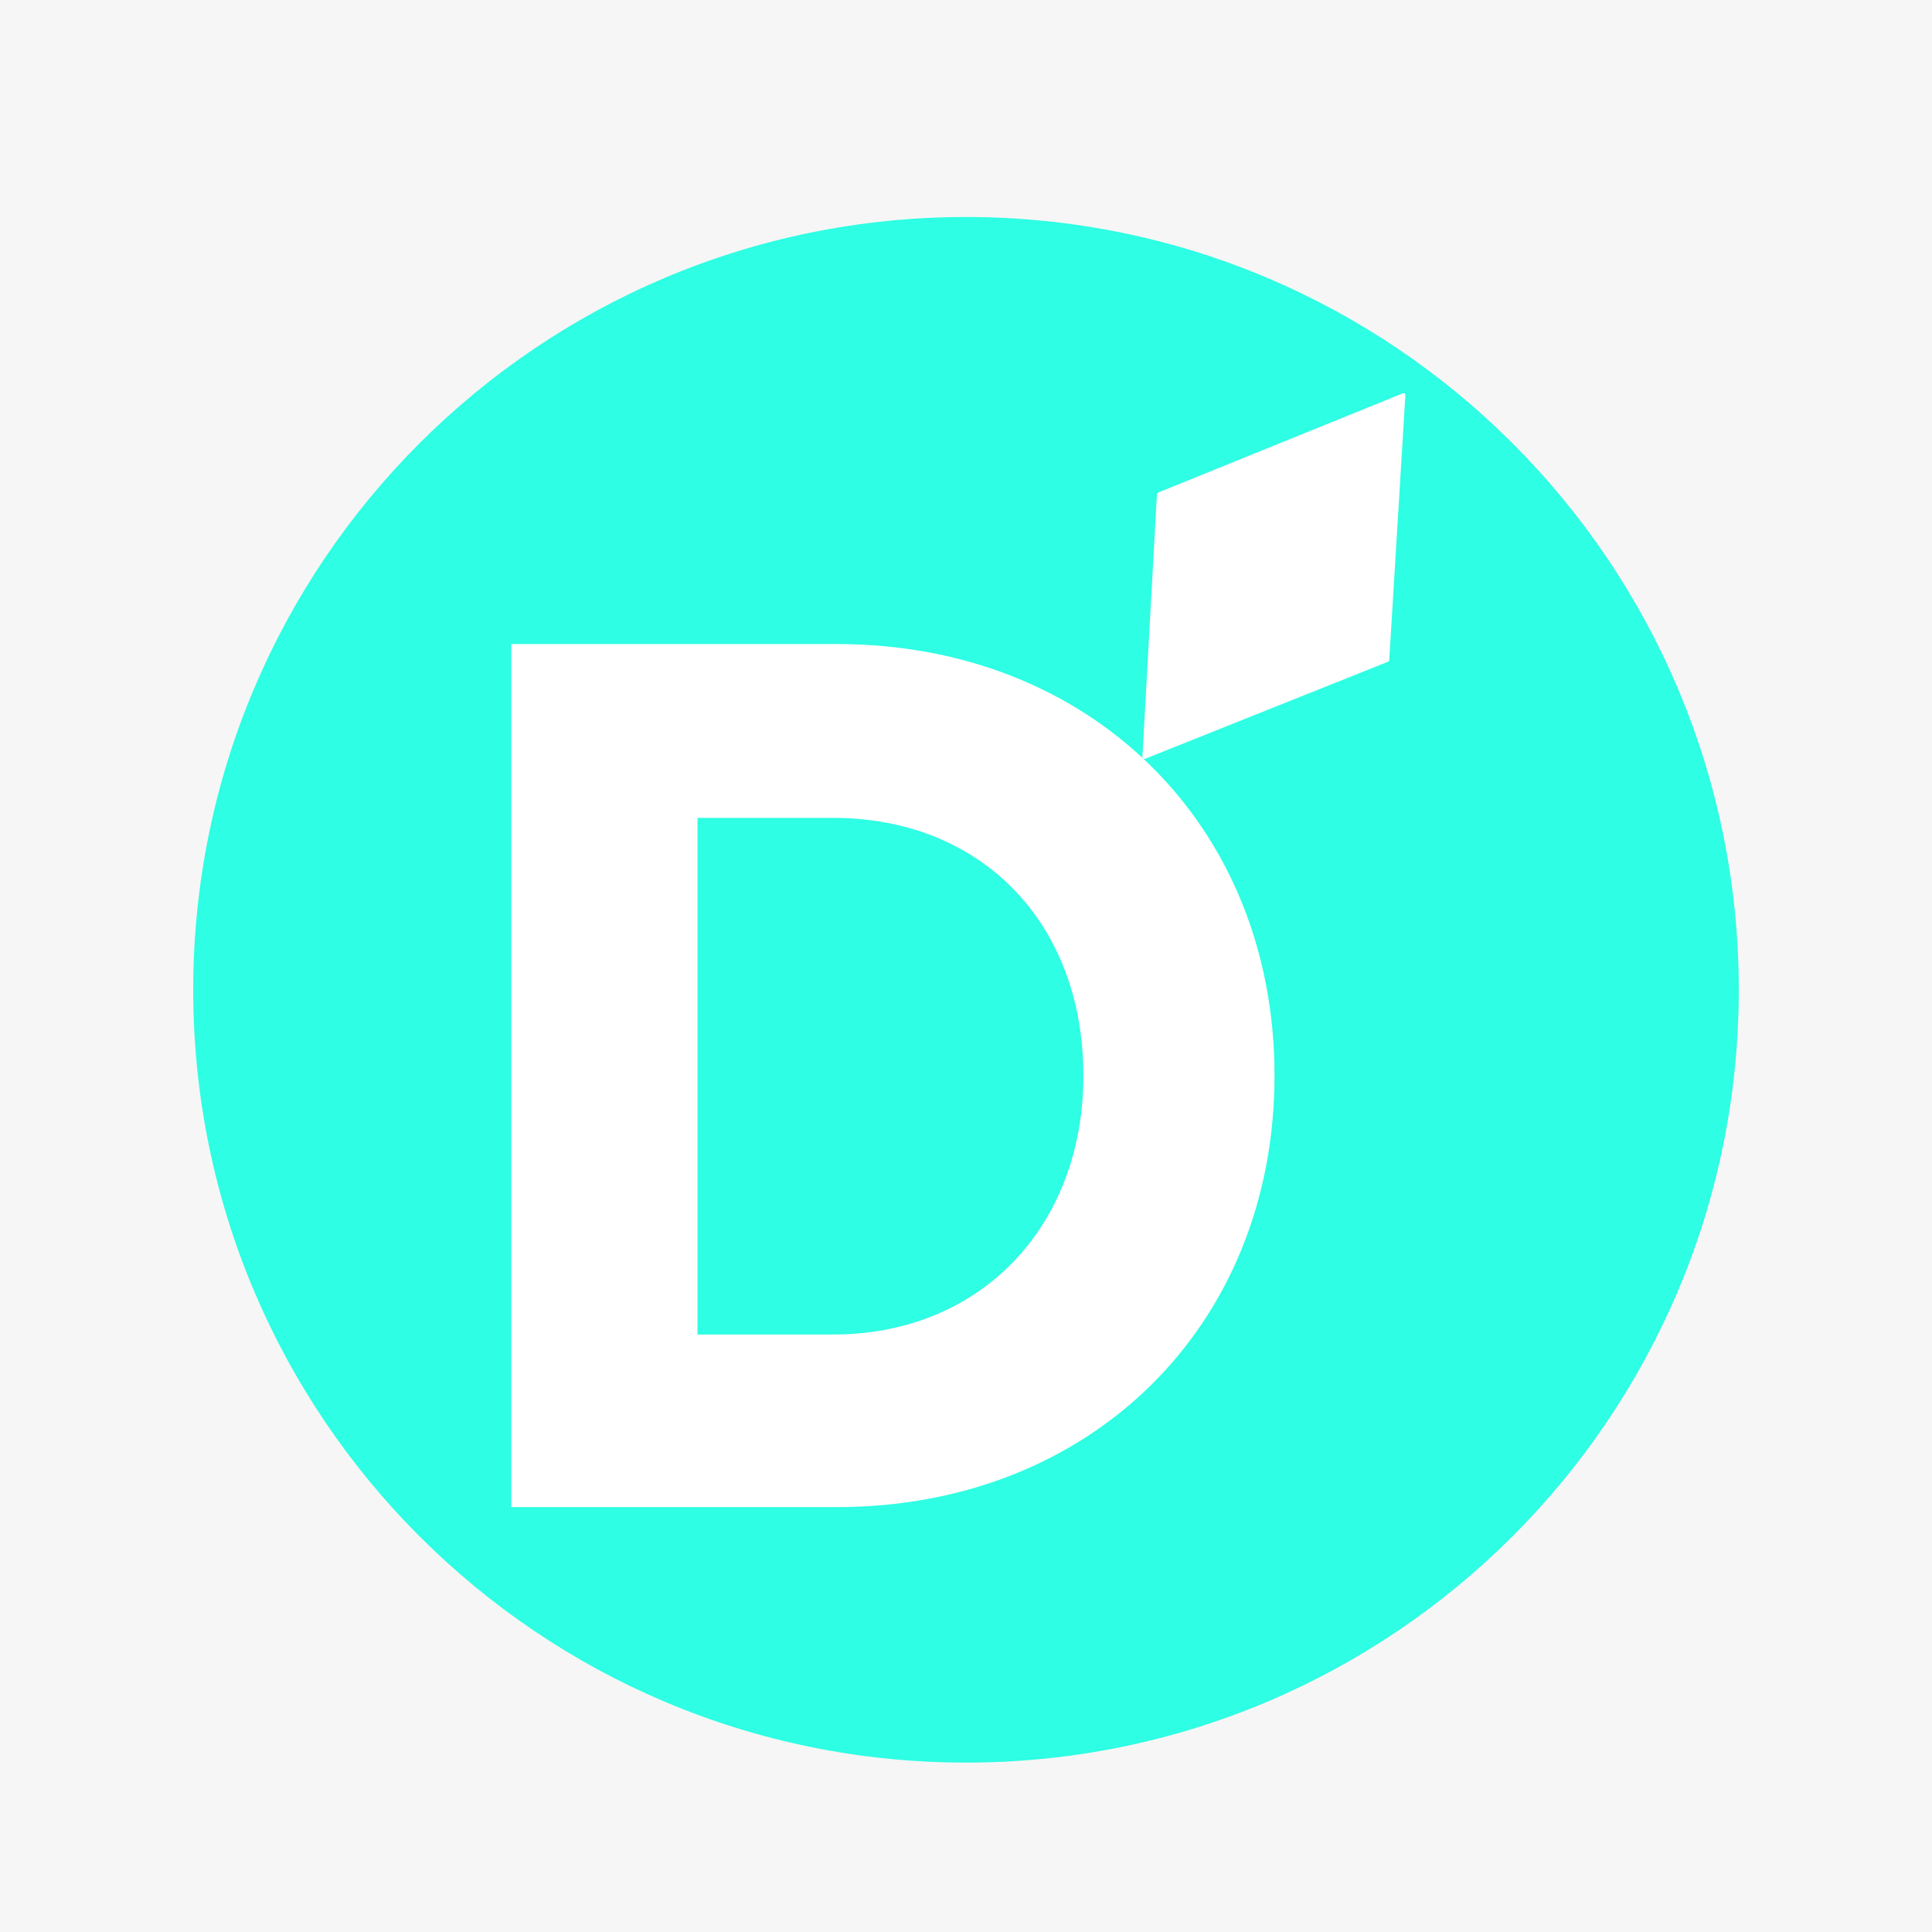
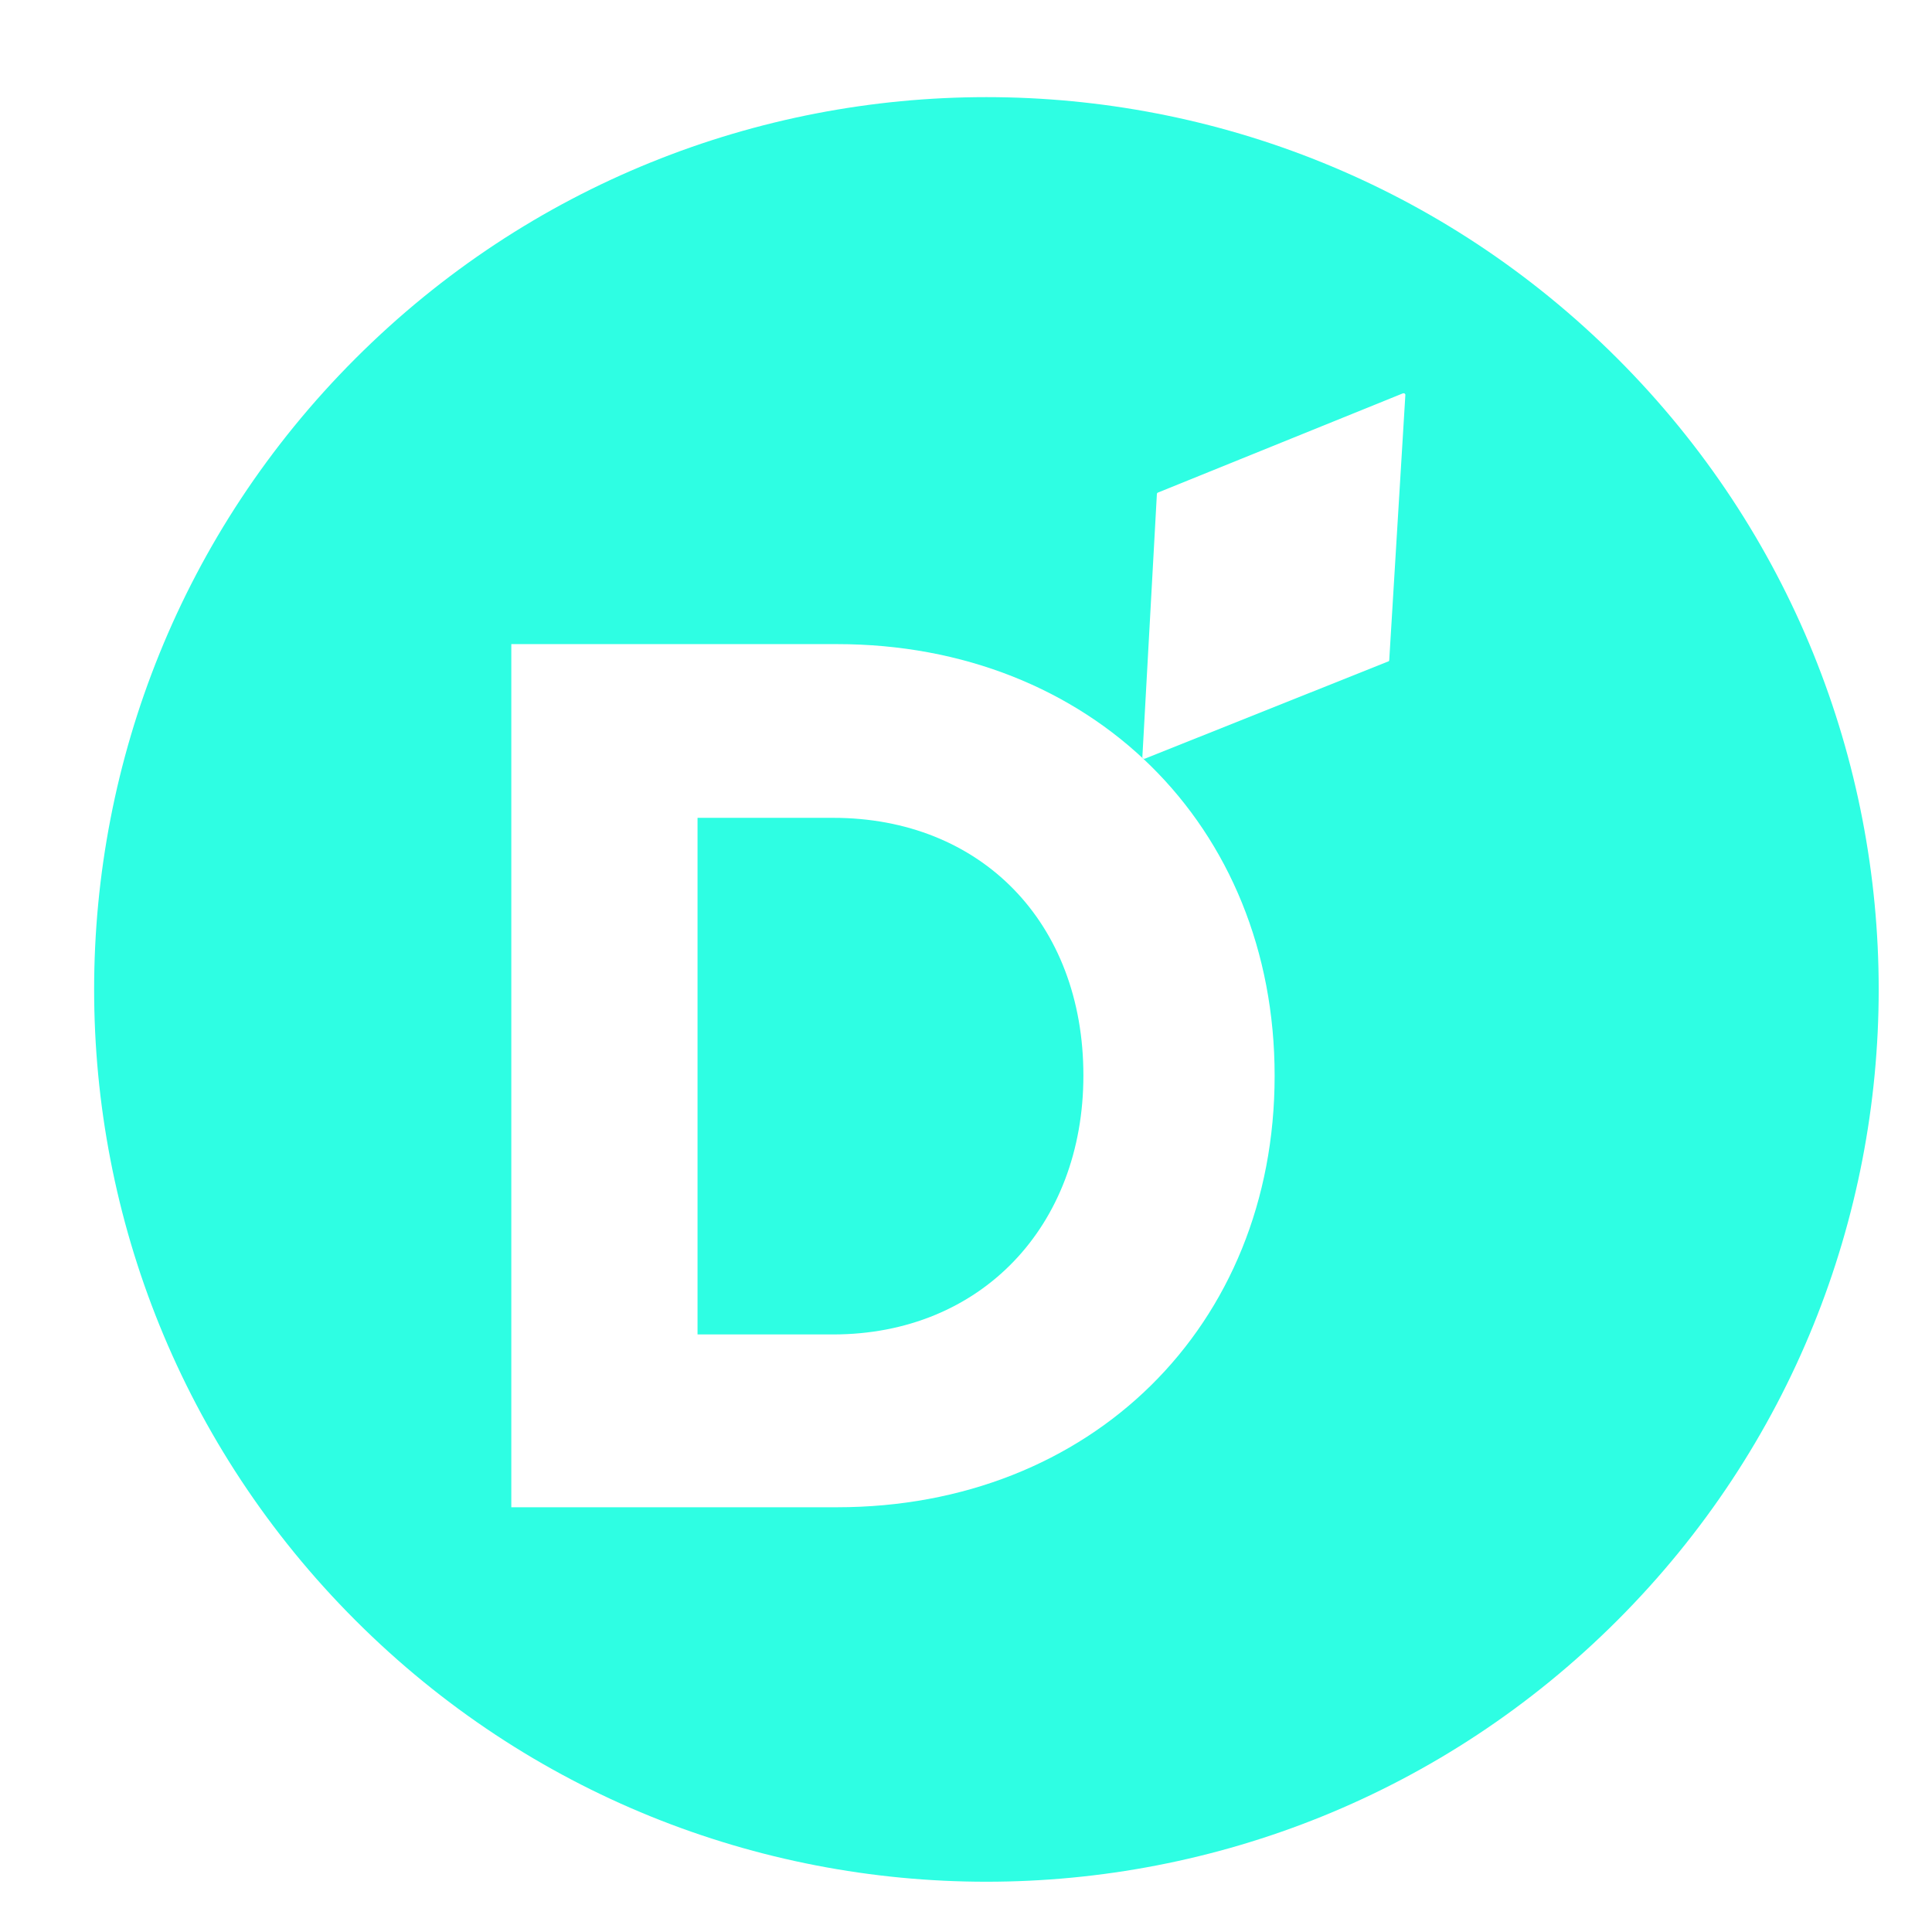
<svg xmlns="http://www.w3.org/2000/svg" width="256px" height="256px" viewBox="0 0 256 256" version="1.1">
  <defs>
    <clipPath id="clip1">
-       <path d="M 0 3.152 L 256 3.152 L 256 256 L 0 256 Z M 0 3.152 " />
+       <path d="M 151.395 52.148 L 186 52.148 L 186 100.504 L 151.395 100.504 Z M 151.395 52.148 " />
    </clipPath>
    <clipPath id="clip2">
-       <path d="M 151.387 52.148 L 186 52.148 L 186 100.504 L 151.387 100.504 Z M 151.387 52.148 " />
+       <path d="M 135.973 89.27 L 170.895 41.102 L 201.602 63.363 L 166.676 111.531 Z M 135.973 89.27 " />
    </clipPath>
    <clipPath id="clip3">
-       <path d="M 135.977 89.281 L 170.902 41.113 L 201.605 63.379 L 166.68 111.543 Z M 135.977 89.281 " />
+       <path d="M 135.973 89.27 L 170.895 41.102 L 201.602 63.363 L 166.676 111.531 Z M 135.973 89.27 " />
    </clipPath>
    <clipPath id="clip4">
-       <path d="M 135.977 89.281 L 170.902 41.113 L 201.605 63.379 L 166.68 111.543 Z M 135.977 89.281 " />
+       <path d="M 151.062 52 L 186.453 52 L 186.453 100.836 L 151.062 100.836 Z M 151.062 52 " />
    </clipPath>
    <clipPath id="clip5">
-       <path d="M 151.07 52 L 186.469 52 L 186.469 100.82 L 151.07 100.82 Z M 151.07 52 " />
+       <path d="M 135.973 89.27 L 170.895 41.102 L 201.602 63.363 L 166.676 111.531 Z M 135.973 89.27 " />
    </clipPath>
    <clipPath id="clip6">
-       <path d="M 135.977 89.281 L 170.902 41.113 L 201.605 63.379 L 166.68 111.543 Z M 135.977 89.281 " />
-     </clipPath>
-     <clipPath id="clip7">
-       <path d="M 135.977 89.281 L 170.902 41.113 L 201.605 63.379 L 166.68 111.543 Z M 135.977 89.281 " />
+       <path d="M 135.973 89.27 L 170.895 41.102 L 201.602 63.363 L 166.676 111.531 Z M 135.973 89.27 " />
    </clipPath>
  </defs>
  <g id="surface1">
-     <path style=" stroke:none;fill-rule:nonzero;fill:rgb(18.039%,99.608%,89.02%);fill-opacity:1;" d="M 14.734 14.105 L 250.113 14.105 L 250.113 249.484 L 14.734 249.484 L 14.734 14.105 " />
-     <path style=" stroke:none;fill-rule:nonzero;fill:rgb(96.471%,96.471%,96.471%);fill-opacity:1;" d="M 130.703 -16.691 C 49.047 -16.691 -17.09 49.445 -17.09 131.102 C -17.09 212.758 49.047 278.895 130.703 278.895 C 212.359 278.895 278.496 212.758 278.496 131.102 C 278.496 49.445 212.359 -16.691 130.703 -16.691 Z M 130.703 249.336 C 65.379 249.336 12.469 196.426 12.469 131.102 C 12.469 65.777 65.379 12.867 130.703 12.867 C 196.027 12.867 248.938 65.777 248.938 131.102 C 248.938 196.426 196.027 249.336 130.703 249.336 Z M 130.703 249.336 " />
-     <path style=" stroke:none;fill-rule:nonzero;fill:rgb(100%,100%,100%);fill-opacity:1;" d="M 126.199 -45.289 C 30.793 -45.289 -46.48 31.984 -46.48 127.391 C -46.48 222.797 30.793 300.074 126.199 300.074 C 221.605 300.074 298.883 222.797 298.883 127.391 C 298.883 31.984 221.605 -45.289 126.199 -45.289 Z M 126.199 265.535 C 49.875 265.535 -11.945 203.715 -11.945 127.391 C -11.945 51.066 49.875 -10.754 126.199 -10.754 C 202.527 -10.754 264.344 51.066 264.344 127.391 C 264.344 203.715 202.527 265.535 126.199 265.535 Z M 126.199 265.535 " />
-     <path style=" stroke:none;fill-rule:nonzero;fill:rgb(96.471%,96.471%,96.471%);fill-opacity:1;" d="M 128.02 -54.043 C 24.23 -54.043 -59.832 30.02 -59.832 133.809 C -59.832 237.594 24.23 321.66 128.02 321.66 C 231.809 321.66 315.871 237.594 315.871 133.809 C 315.871 30.02 231.809 -54.043 128.02 -54.043 Z M 128.02 284.09 C 44.988 284.09 -22.262 216.84 -22.262 133.809 C -22.262 50.777 44.988 -16.473 128.02 -16.473 C 211.051 -16.473 278.301 50.777 278.301 133.809 C 278.301 216.84 211.051 284.09 128.02 284.09 Z M 128.02 284.09 " />
+     <path style=" stroke:none;fill-rule:nonzero;fill:rgb(18.039%,99.608%,89.02%);fill-opacity:1;" d="M 214.309 47.5 C 168.133 1.328 93.273 1.328 47.102 47.5 C 0.93 93.676 0.93 168.535 47.102 214.707 C 93.273 260.883 168.133 260.883 214.309 214.707 C 260.48 168.535 260.48 93.676 214.309 47.5 Z M 214.309 47.5 " />
+     <path style=" stroke:none;fill-rule:nonzero;fill:rgb(100%,100%,100%);fill-opacity:1;" d="M 110.891 85.348 L 67.75 85.348 L 67.75 199.719 L 110.891 199.719 C 144.551 199.719 168.895 175.707 168.895 142.547 C 168.895 109.383 144.527 85.348 110.891 85.348 Z M 110.391 176.82 L 92.426 176.82 L 92.426 108.367 L 110.391 108.367 C 129.996 108.367 143.555 122.254 143.555 142.5 C 143.555 162.457 129.996 176.82 110.391 176.82 Z M 110.391 176.82 " />
    <g clip-path="url(#clip1)" clip-rule="nonzero">
-       <path style=" stroke:none;fill-rule:nonzero;fill:rgb(96.471%,96.471%,96.471%);fill-opacity:1;" d="M 128 3.152 C 57.281 3.152 0 60.434 0 131.152 C 0 201.871 57.281 259.152 128 259.152 C 198.719 259.152 256 201.871 256 131.152 C 256 60.434 198.719 3.152 128 3.152 Z M 128 233.555 C 71.422 233.555 25.602 187.73 25.602 131.152 C 25.602 74.578 71.422 28.754 128 28.754 C 184.578 28.754 230.398 74.578 230.398 131.152 C 230.398 187.73 184.578 233.555 128 233.555 Z M 128 233.555 " />
-     </g>
-     <path style=" stroke:none;fill-rule:nonzero;fill:rgb(100%,100%,100%);fill-opacity:1;" d="M 110.883 85.34 L 67.75 85.34 L 67.75 199.699 L 110.883 199.699 C 144.535 199.699 168.879 175.684 168.879 142.52 C 168.879 109.355 144.535 85.34 110.883 85.34 Z M 110.391 176.828 L 92.422 176.828 L 92.422 108.375 L 110.391 108.375 C 129.996 108.375 143.555 122.262 143.555 142.52 C 143.555 162.453 129.996 176.828 110.391 176.828 Z M 110.391 176.828 " />
-     <g clip-path="url(#clip2)" clip-rule="nonzero">
-       <g clip-path="url(#clip3)" clip-rule="nonzero">
-         <g clip-path="url(#clip4)" clip-rule="nonzero">
-           <path style=" stroke:none;fill-rule:nonzero;fill:rgb(100%,100%,100%);fill-opacity:1;" d="M 151.617 100.312 L 183.832 87.449 L 185.969 52.352 L 153.555 65.492 Z M 151.617 100.312 " />
+       <g clip-path="url(#clip2)" clip-rule="nonzero">
+         <g clip-path="url(#clip3)" clip-rule="nonzero">
+           <path style=" stroke:none;fill-rule:nonzero;fill:rgb(100%,100%,100%);fill-opacity:1;" d="M 151.609 100.312 L 183.82 87.441 L 185.957 52.336 L 153.527 65.469 Z M 151.609 100.312 " />
        </g>
      </g>
    </g>
-     <g clip-path="url(#clip5)" clip-rule="nonzero">
-       <g clip-path="url(#clip6)" clip-rule="nonzero">
-         <g clip-path="url(#clip7)" clip-rule="nonzero">
-           <path style=" stroke:none;fill-rule:nonzero;fill:rgb(100%,100%,100%);fill-opacity:1;" d="M 184.035 87.598 C 184.008 87.637 183.973 87.664 183.926 87.68 L 151.723 100.547 C 151.637 100.578 151.551 100.574 151.477 100.523 C 151.402 100.469 151.363 100.391 151.371 100.309 L 153.301 65.484 C 153.309 65.391 153.371 65.297 153.461 65.266 L 185.875 52.121 C 185.957 52.094 186.055 52.102 186.117 52.148 C 186.191 52.203 186.234 52.281 186.219 52.371 L 184.082 87.465 C 184.082 87.516 184.066 87.555 184.035 87.598 Z M 151.895 99.93 L 183.586 87.27 L 185.684 52.73 L 153.801 65.672 Z M 151.895 99.93 " />
+     <g clip-path="url(#clip4)" clip-rule="nonzero">
+       <g clip-path="url(#clip5)" clip-rule="nonzero">
+         <g clip-path="url(#clip6)" clip-rule="nonzero">
+           <path style=" stroke:none;fill-rule:nonzero;fill:rgb(100%,100%,100%);fill-opacity:1;" d="M 184.035 87.586 C 184.012 87.633 183.965 87.656 183.918 87.656 L 151.703 100.527 C 151.633 100.551 151.539 100.551 151.465 100.504 C 151.395 100.457 151.348 100.363 151.371 100.289 L 153.293 65.469 C 153.293 65.375 153.363 65.281 153.457 65.258 L 185.883 52.125 C 185.957 52.102 186.074 52.102 186.121 52.148 C 186.191 52.195 186.238 52.289 186.215 52.363 L 184.082 87.465 C 184.082 87.516 184.059 87.562 184.035 87.586 Z M 151.895 99.934 L 183.586 87.277 L 185.672 52.742 L 153.789 65.684 Z M 151.895 99.934 " />
        </g>
      </g>
    </g>
-     <path style=" stroke:none;fill-rule:nonzero;fill:rgb(96.471%,96.471%,96.471%);fill-opacity:1;" d="M 132.422 -20.703 C 47.035 -20.703 -22.129 48.457 -22.129 133.844 C -22.129 219.23 47.035 288.391 132.422 288.391 C 217.809 288.391 286.969 219.23 286.969 133.844 C 286.969 48.457 217.809 -20.703 132.422 -20.703 Z M 132.422 257.48 C 64.109 257.48 8.781 202.152 8.781 133.844 C 8.781 65.535 64.109 10.203 132.422 10.203 C 200.73 10.203 256.059 65.535 256.059 133.844 C 256.059 202.152 200.73 257.48 132.422 257.48 Z M 132.422 257.48 " />
  </g>
</svg>
